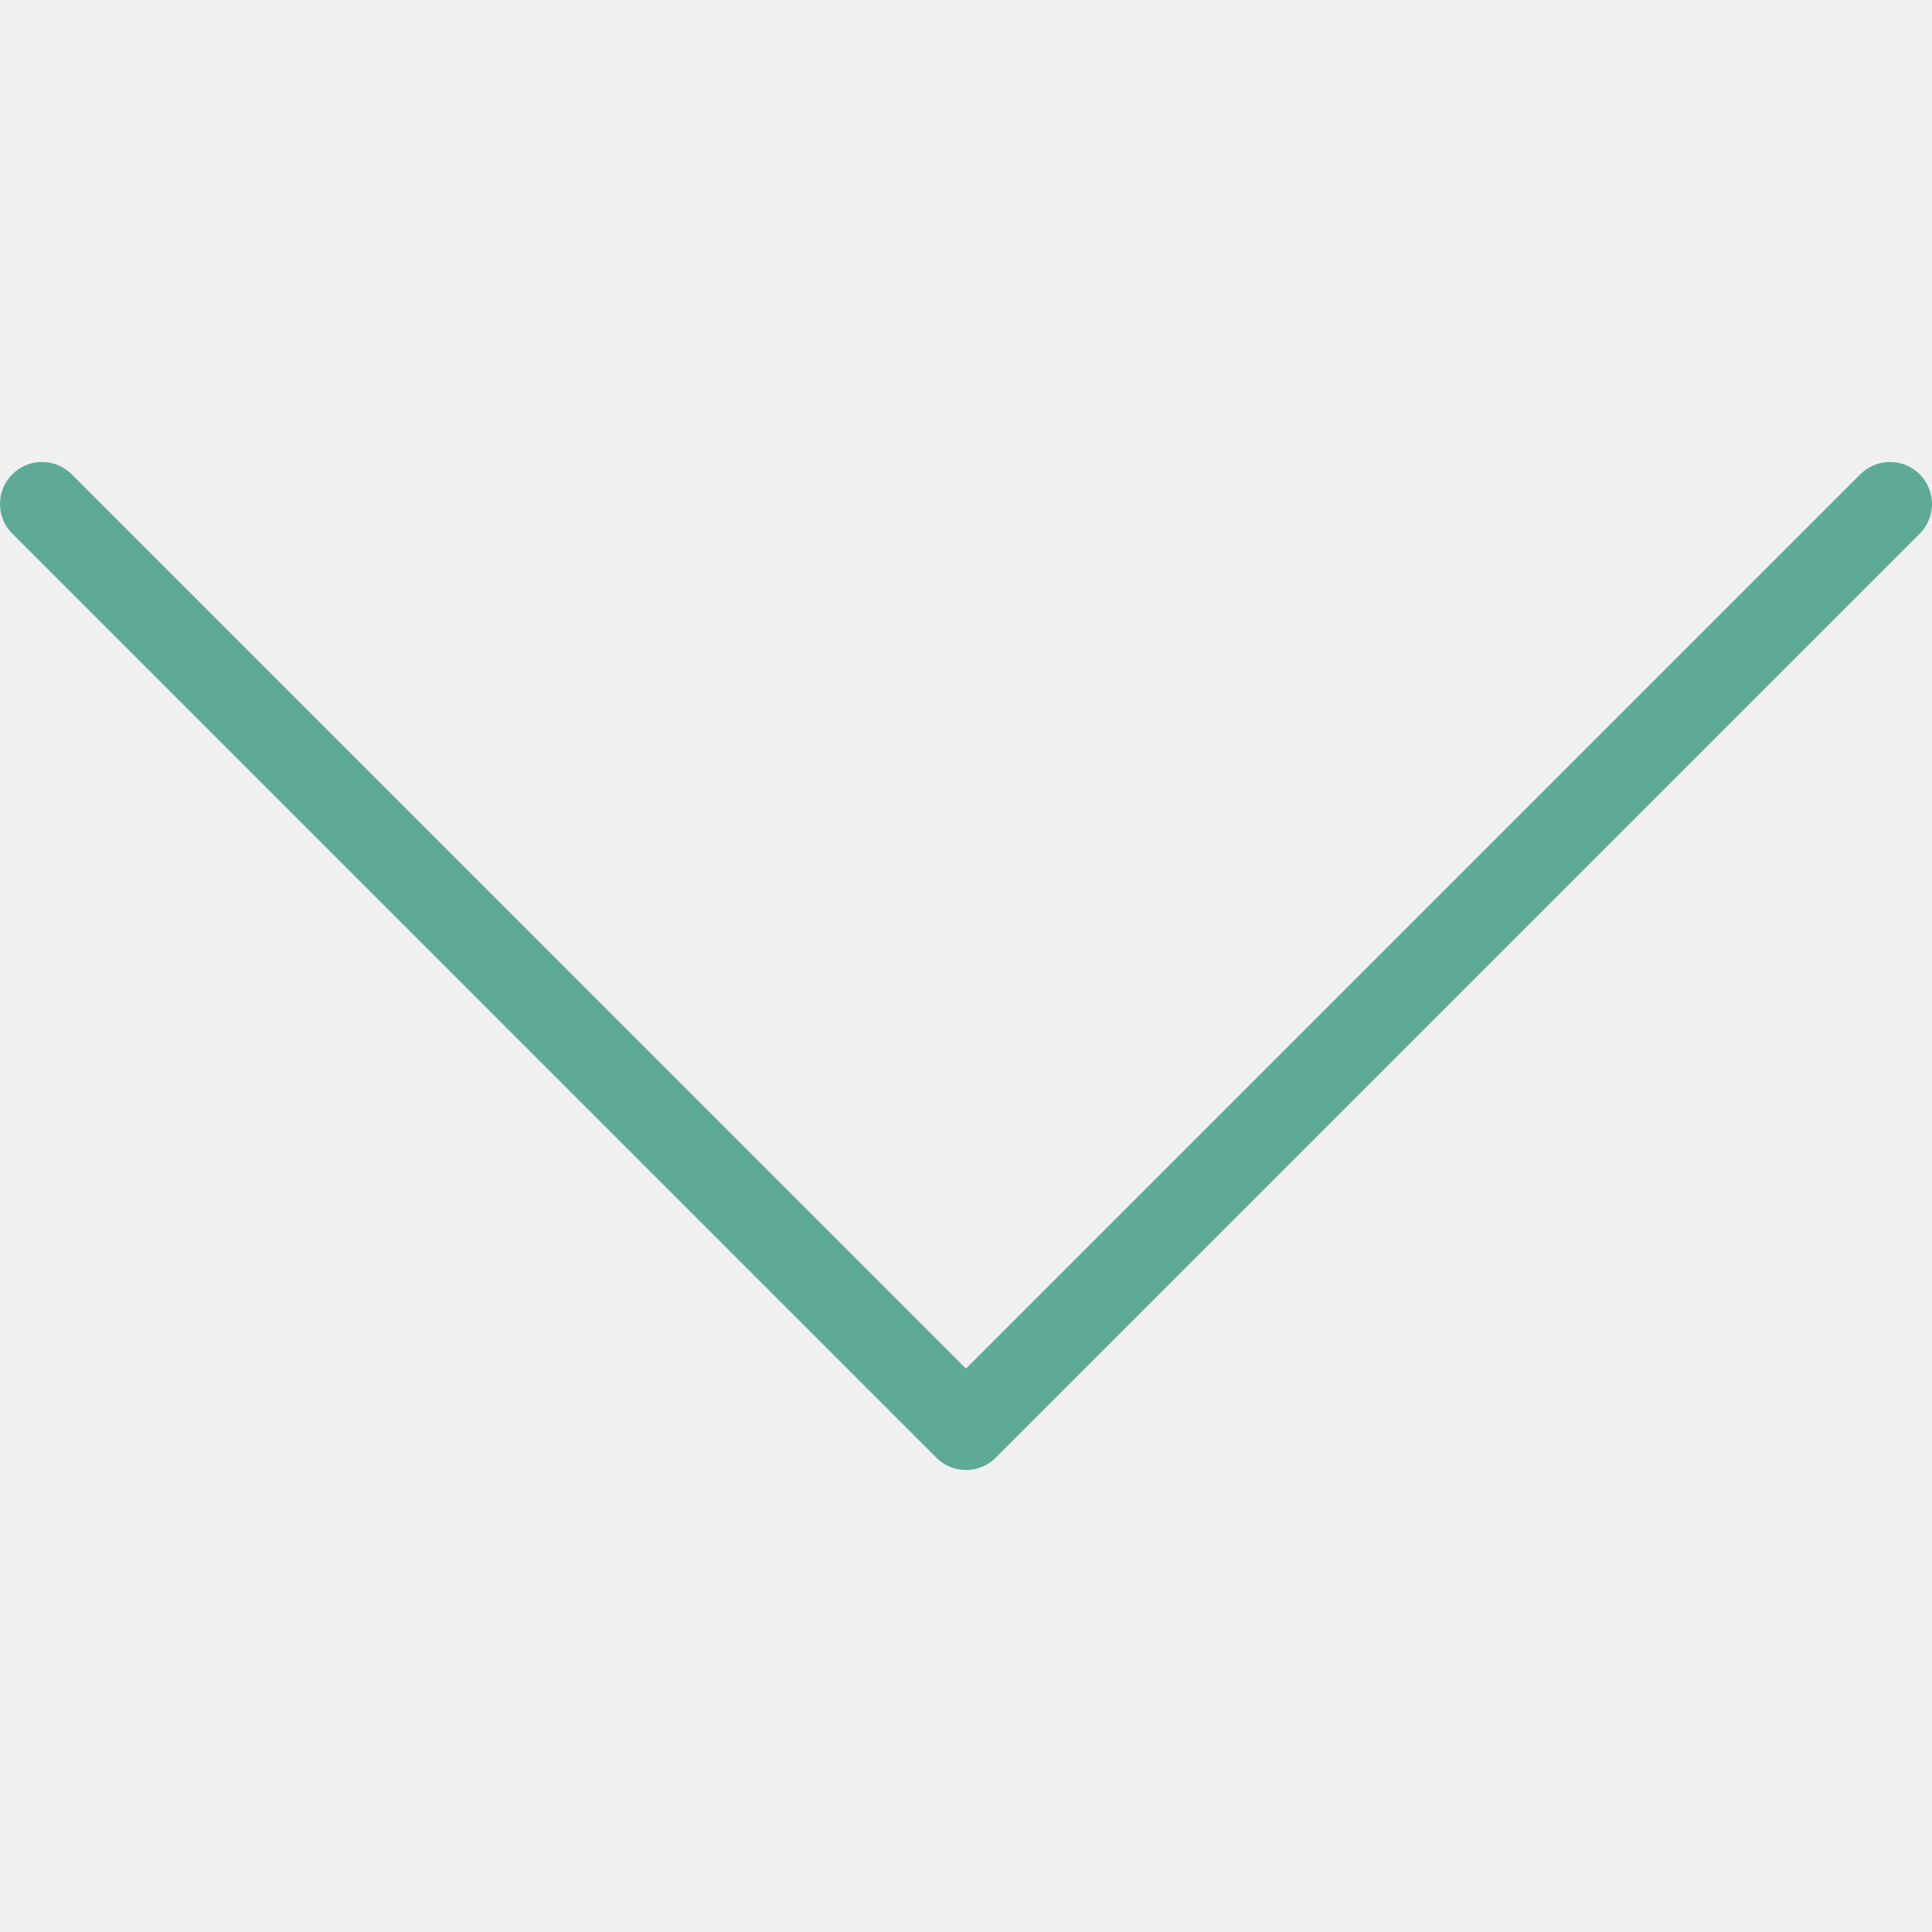
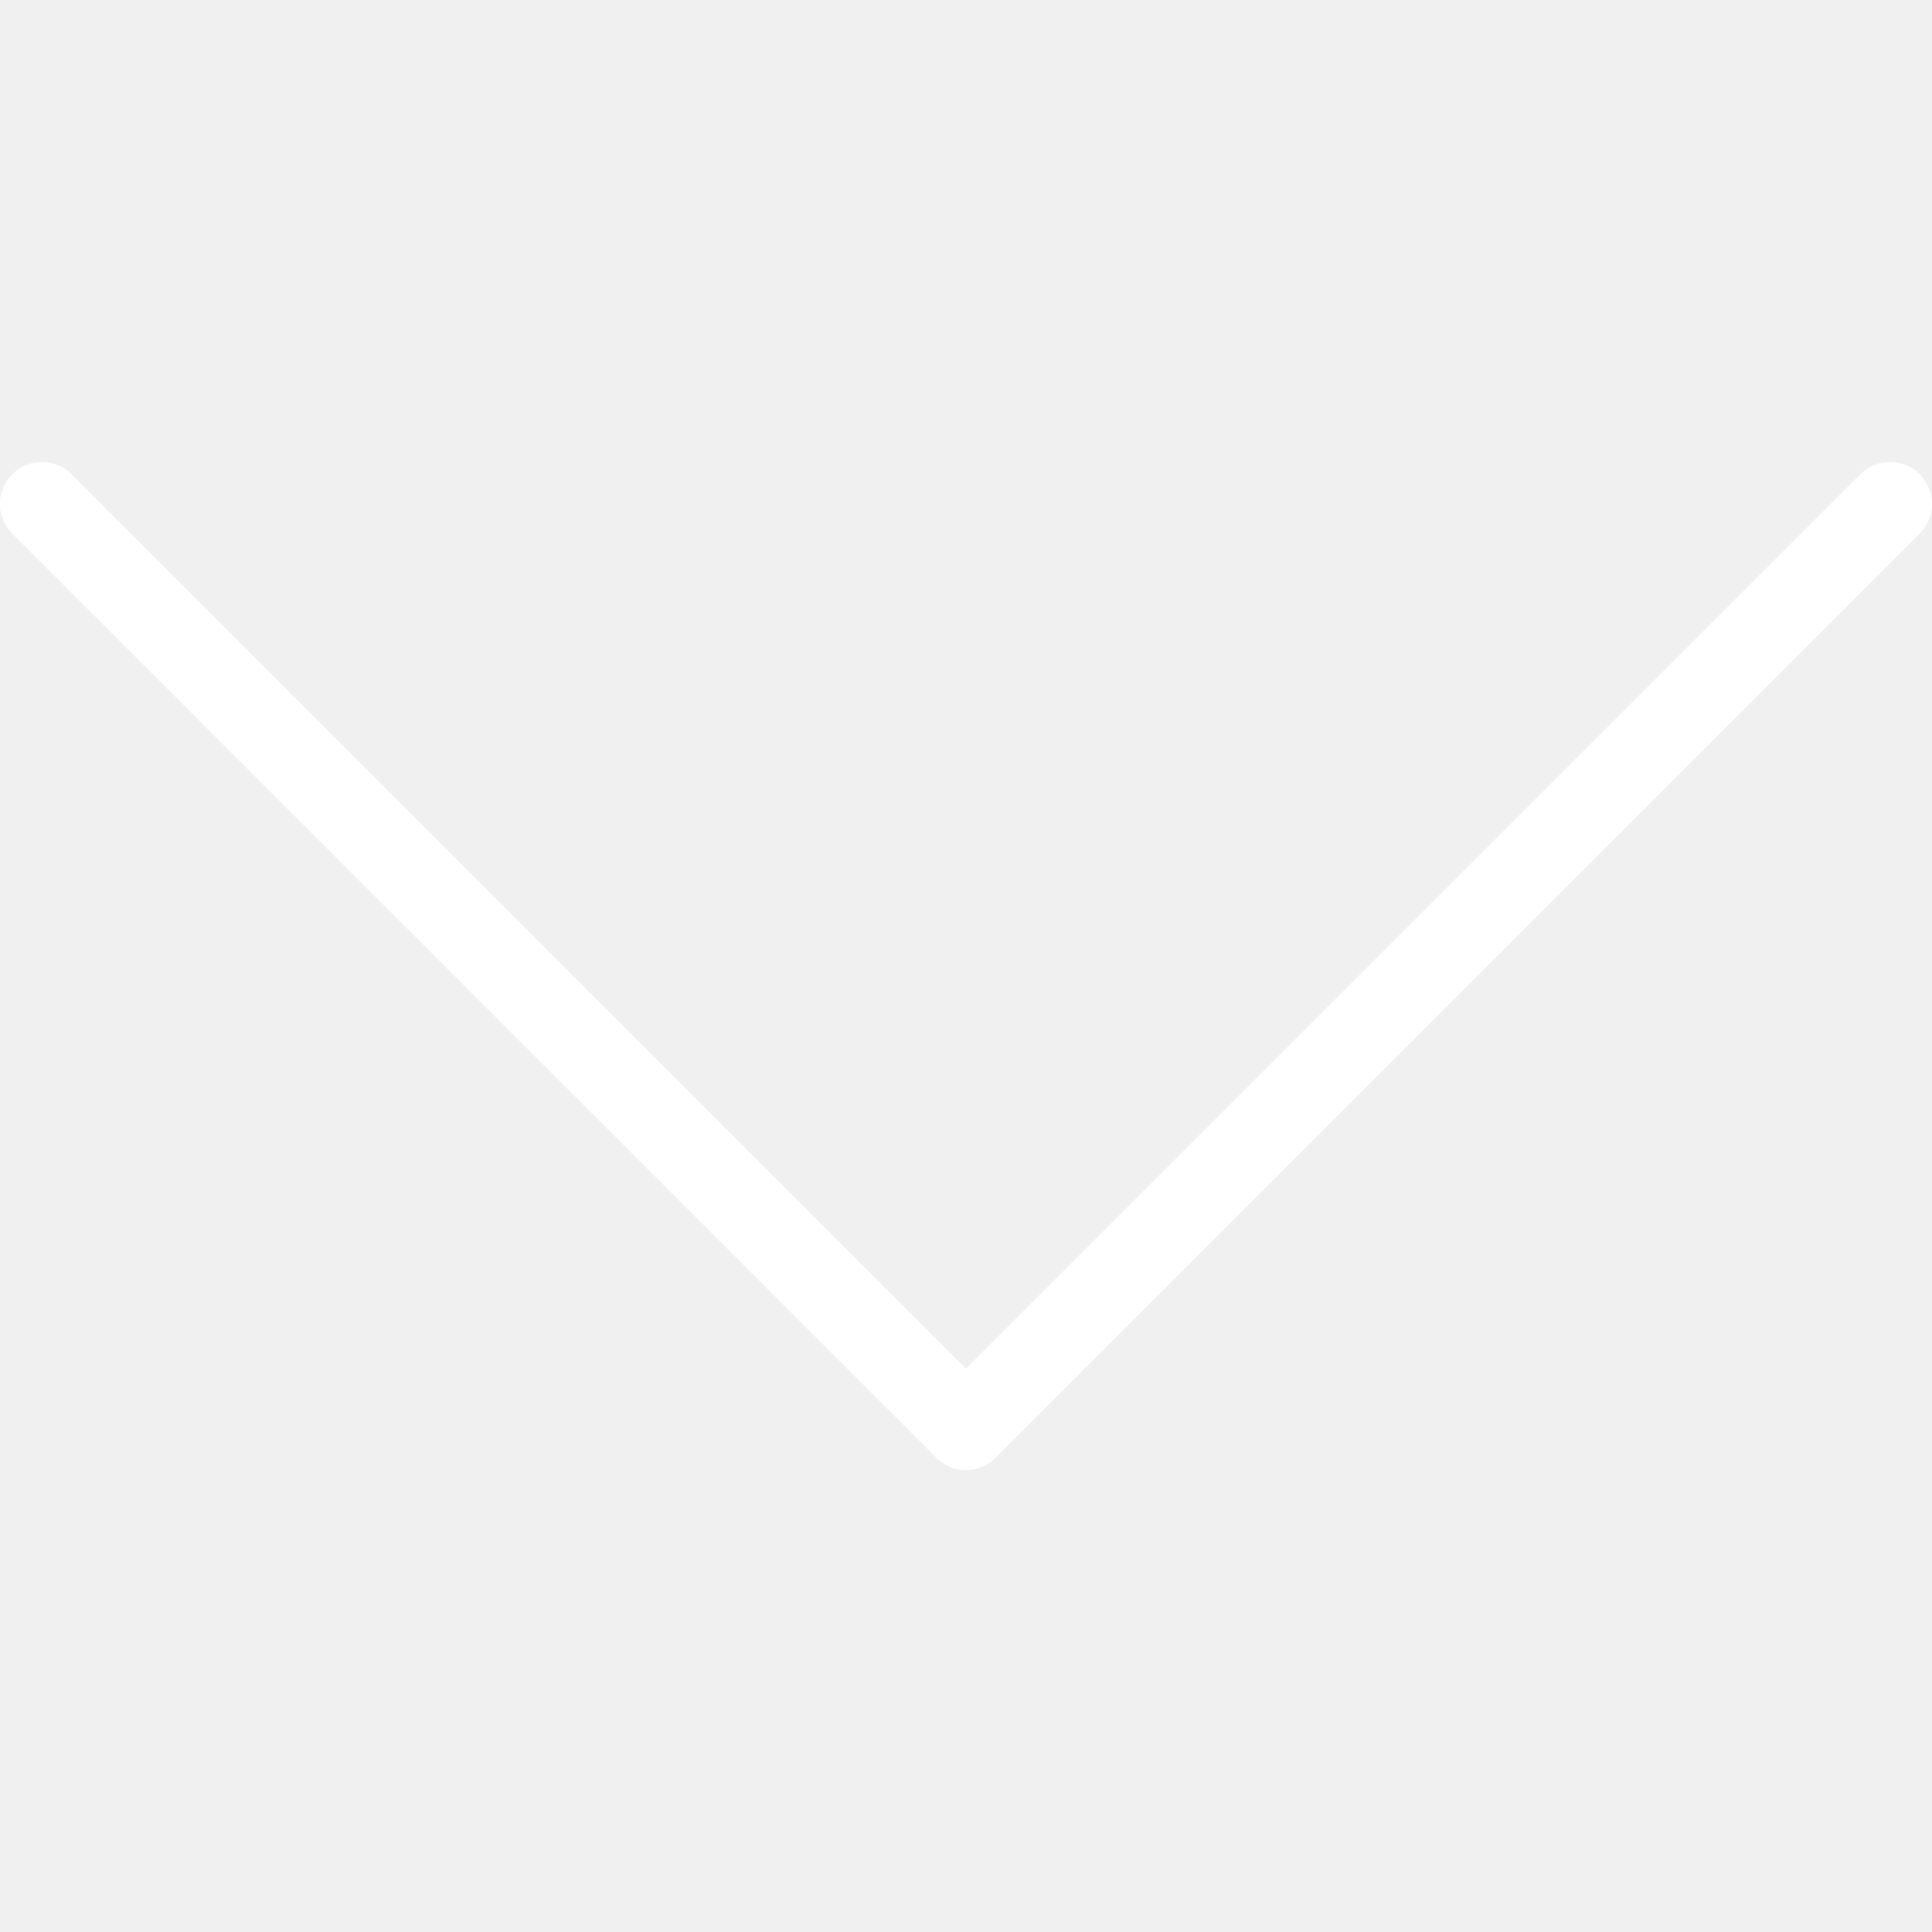
<svg xmlns="http://www.w3.org/2000/svg" version="1.1" id="Capa_1" x="0px" y="0px" viewBox="0 0 490.656 490.656" style="enable-background:new 0 0 490.656 490.656;" xml:space="preserve" width="512px" height="512px">
  <g>
    <g>
      <g>
-         <path d="M487.536,120.445c-4.16-4.16-10.923-4.16-15.083,0L245.317,347.581L18.203,120.445c-4.16-4.16-10.923-4.16-15.083,0    c-4.16,4.16-4.16,10.923,0,15.083l234.667,234.667c2.069,2.091,4.8,3.136,7.531,3.136s5.461-1.045,7.552-3.115l234.667-234.667    C491.696,131.368,491.696,124.627,487.536,120.445z" data-original="#000000" class="active-path" data-old_color="#000000" fill="#31957AC2" />
+         <path d="M487.536,120.445c-4.16-4.16-10.923-4.16-15.083,0L245.317,347.581L18.203,120.445c-4.16-4.16-10.923-4.16-15.083,0    c-4.16,4.16-4.16,10.923,0,15.083l234.667,234.667c2.069,2.091,4.8,3.136,7.531,3.136s5.461-1.045,7.552-3.115l234.667-234.667    C491.696,131.368,491.696,124.627,487.536,120.445z" data-original="#000000" class="active-path" data-old_color="#000000" fill="#FFFFFF" />
      </g>
    </g>
  </g>
</svg>
